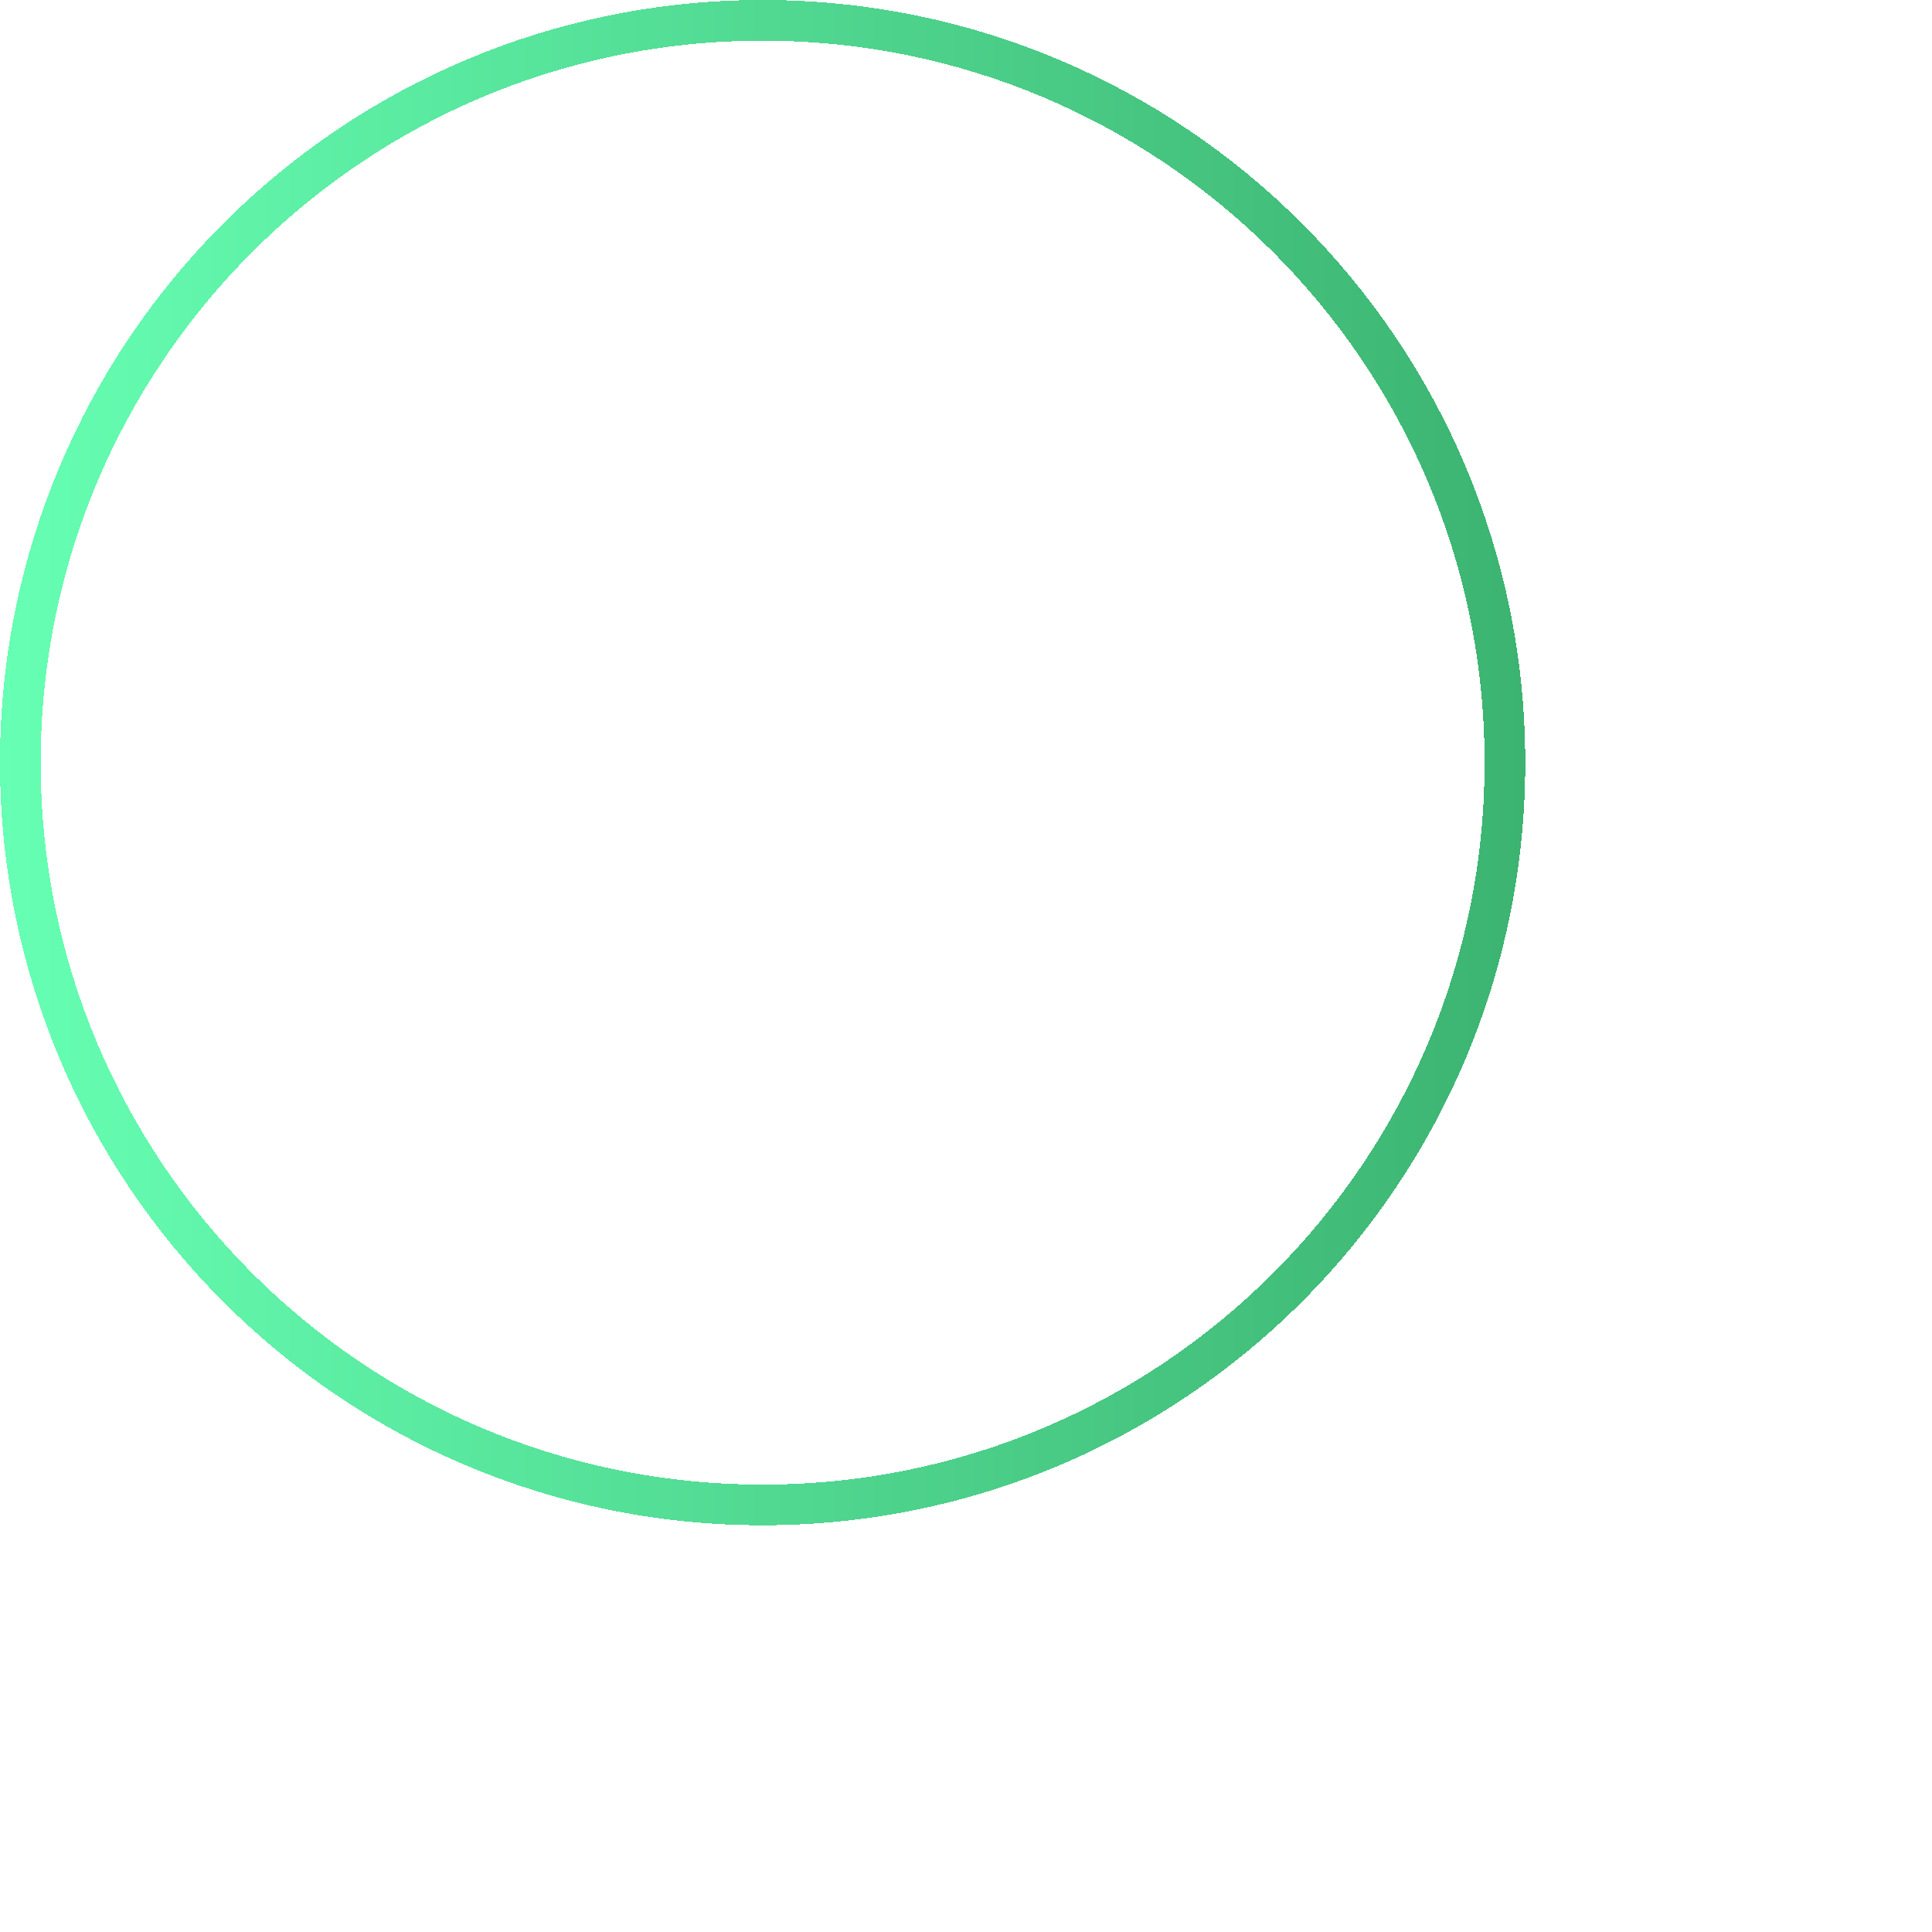
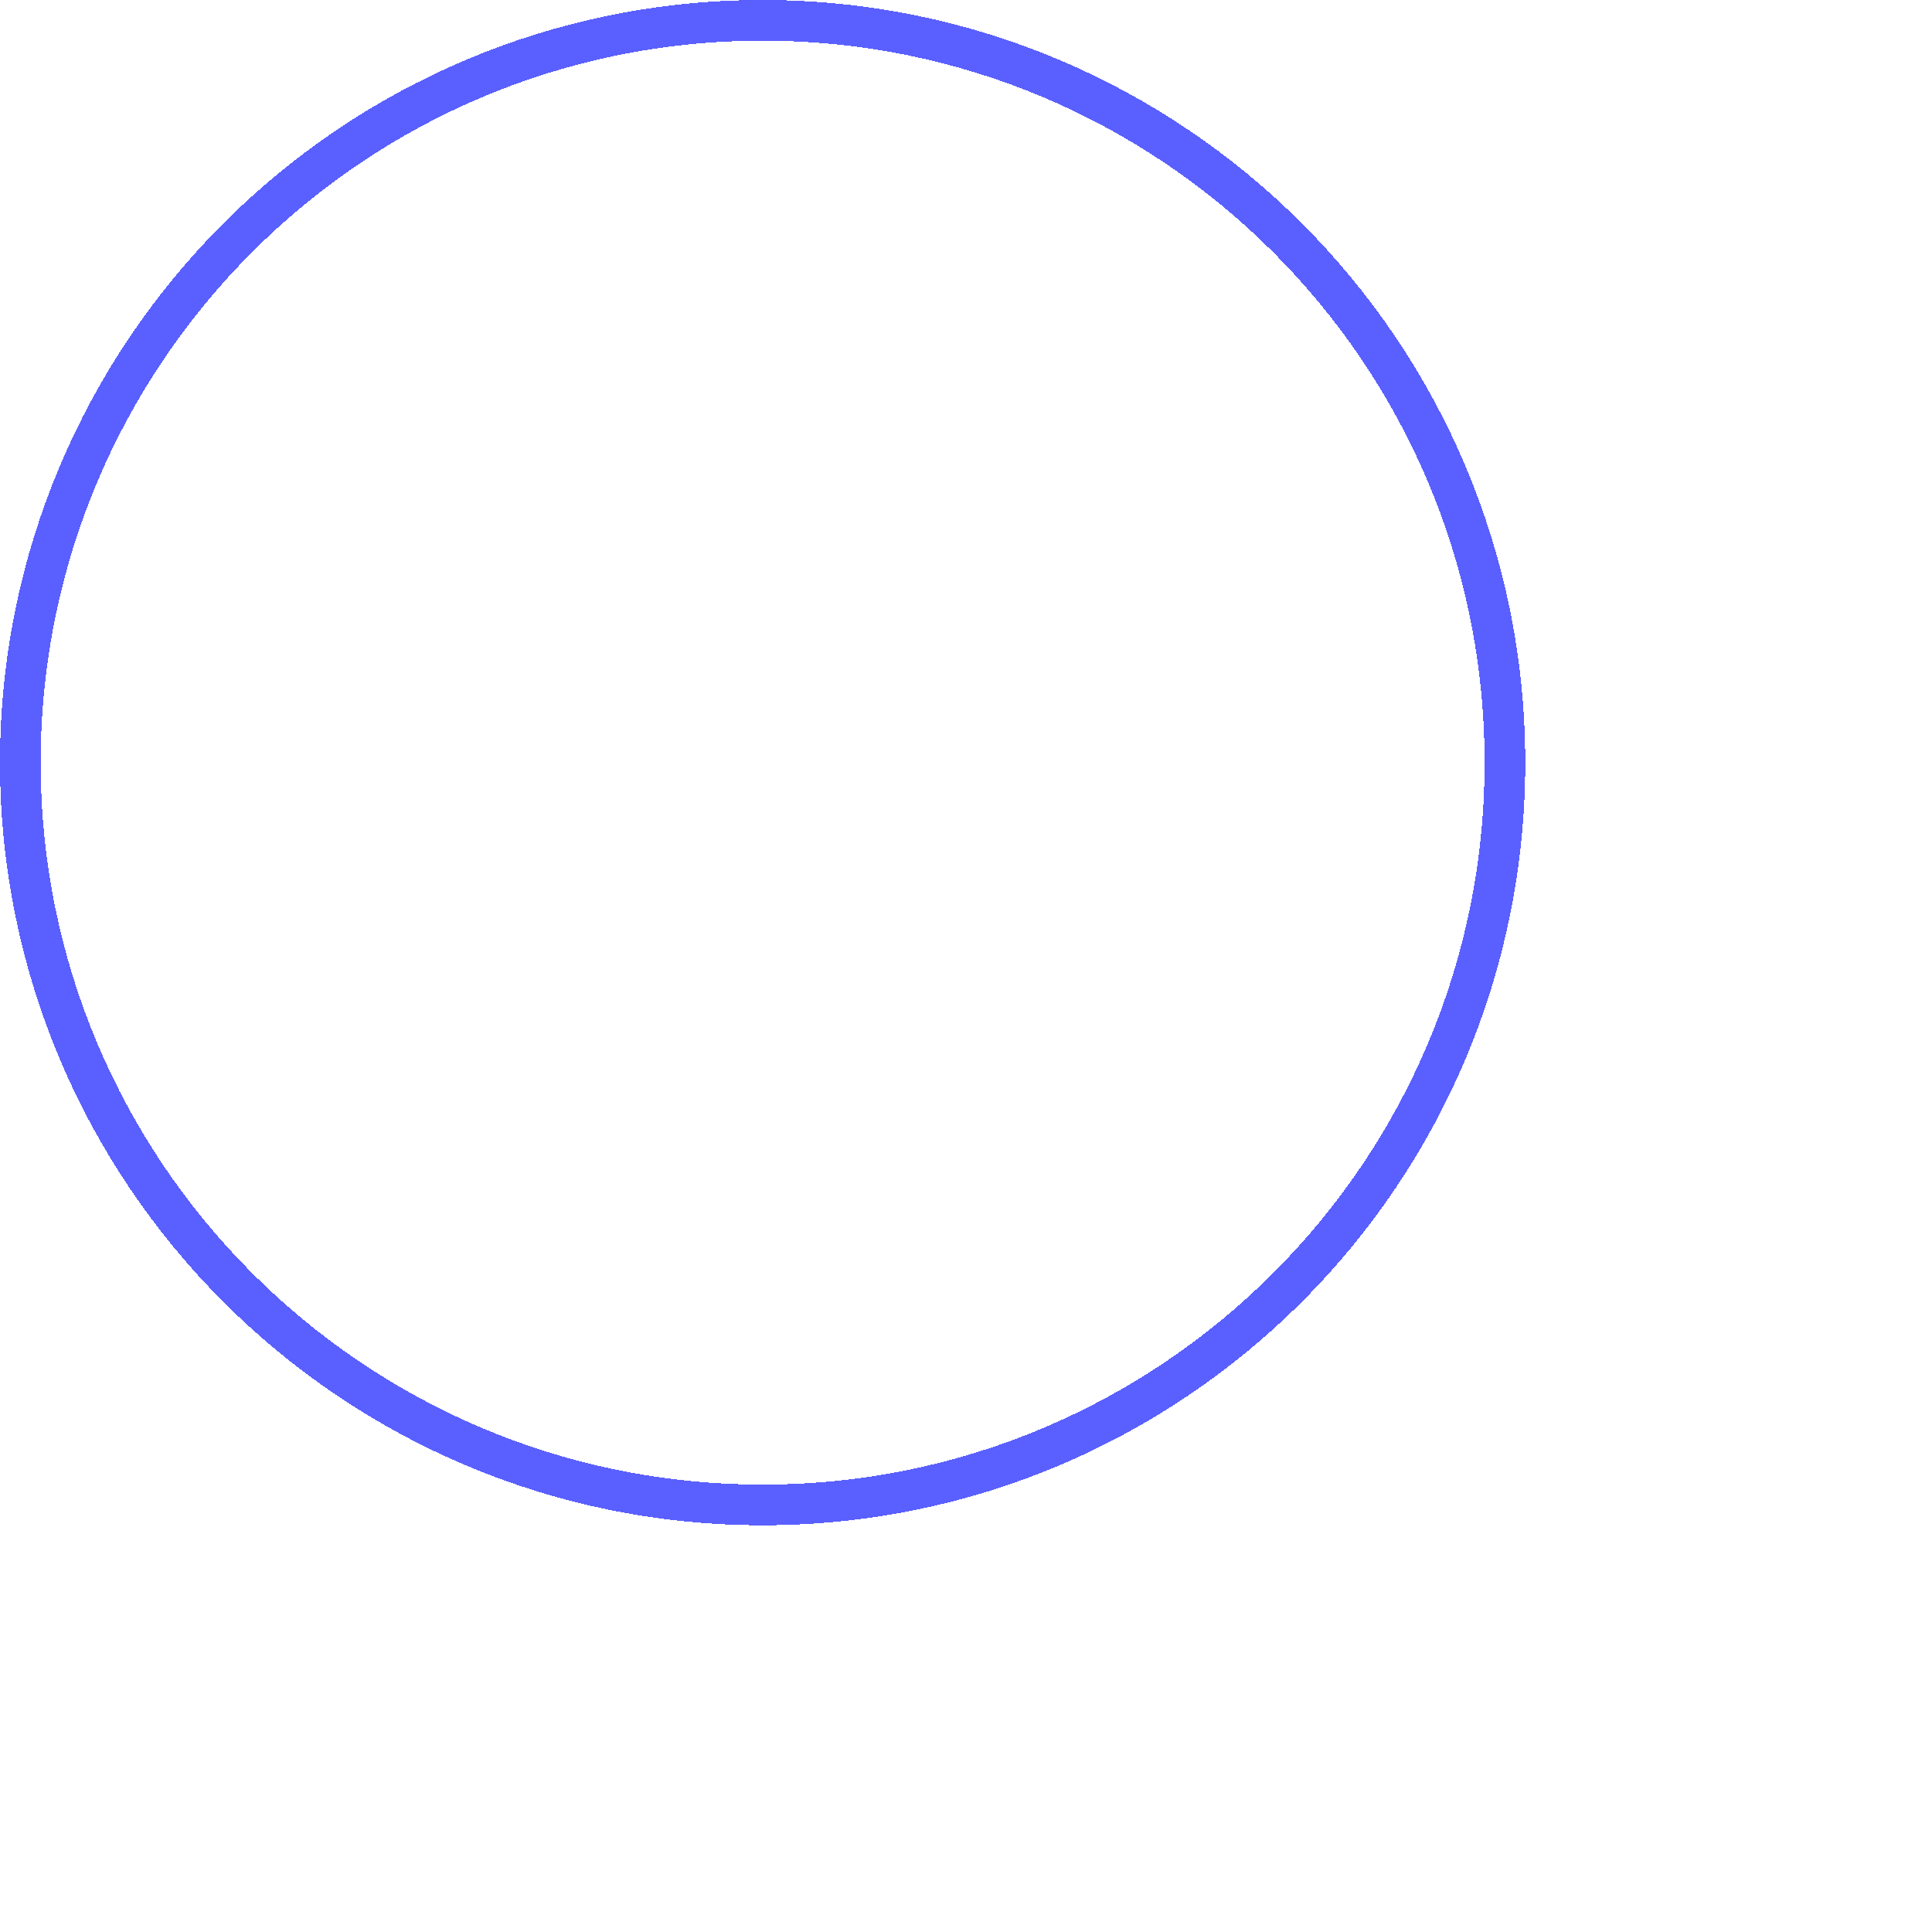
<svg xmlns="http://www.w3.org/2000/svg" width="38" height="38" viewBox="0 0 38 38" fill="none">
  <g filter="url(#filter0_d_0_2648)">
    <circle cx="15" cy="15" r="14.6" stroke="url(#paint0_linear_0_2648)" stroke-width="0.8" shape-rendering="crispEdges" />
  </g>
  <defs>
    <filter id="filter0_d_0_2648" x="0" y="0" width="38" height="38" filterUnits="userSpaceOnUse" color-interpolation-filters="sRGB">
      <feFlood flood-opacity="0" result="BackgroundImageFix" />
      <feColorMatrix in="SourceAlpha" type="matrix" values="0 0 0 0 0 0 0 0 0 0 0 0 0 0 0 0 0 0 127 0" result="hardAlpha" />
      <feOffset dx="8" dy="8" />
      <feComposite in2="hardAlpha" operator="out" />
      <feColorMatrix type="matrix" values="0 0 0 0 1 0 0 0 0 1 0 0 0 0 1 0 0 0 0.25 0" />
      <feBlend mode="normal" in2="BackgroundImageFix" result="effect1_dropShadow_0_2648" />
      <feBlend mode="normal" in="SourceGraphic" in2="effect1_dropShadow_0_2648" result="shape" />
    </filter>
    <linearGradient id="paint0_linear_0_2648" x1="0" y1="15" x2="30" y2="15" gradientUnits="userSpaceOnUse">
-       <stop stop-color="#66FFB3" />
-       <stop offset="1" stop-color="#3CB371" />
+       <stop stop-color="#5A60FF" />
+       <stop offset="1" stop-color="#5A60FF" />
    </linearGradient>
  </defs>
</svg>
